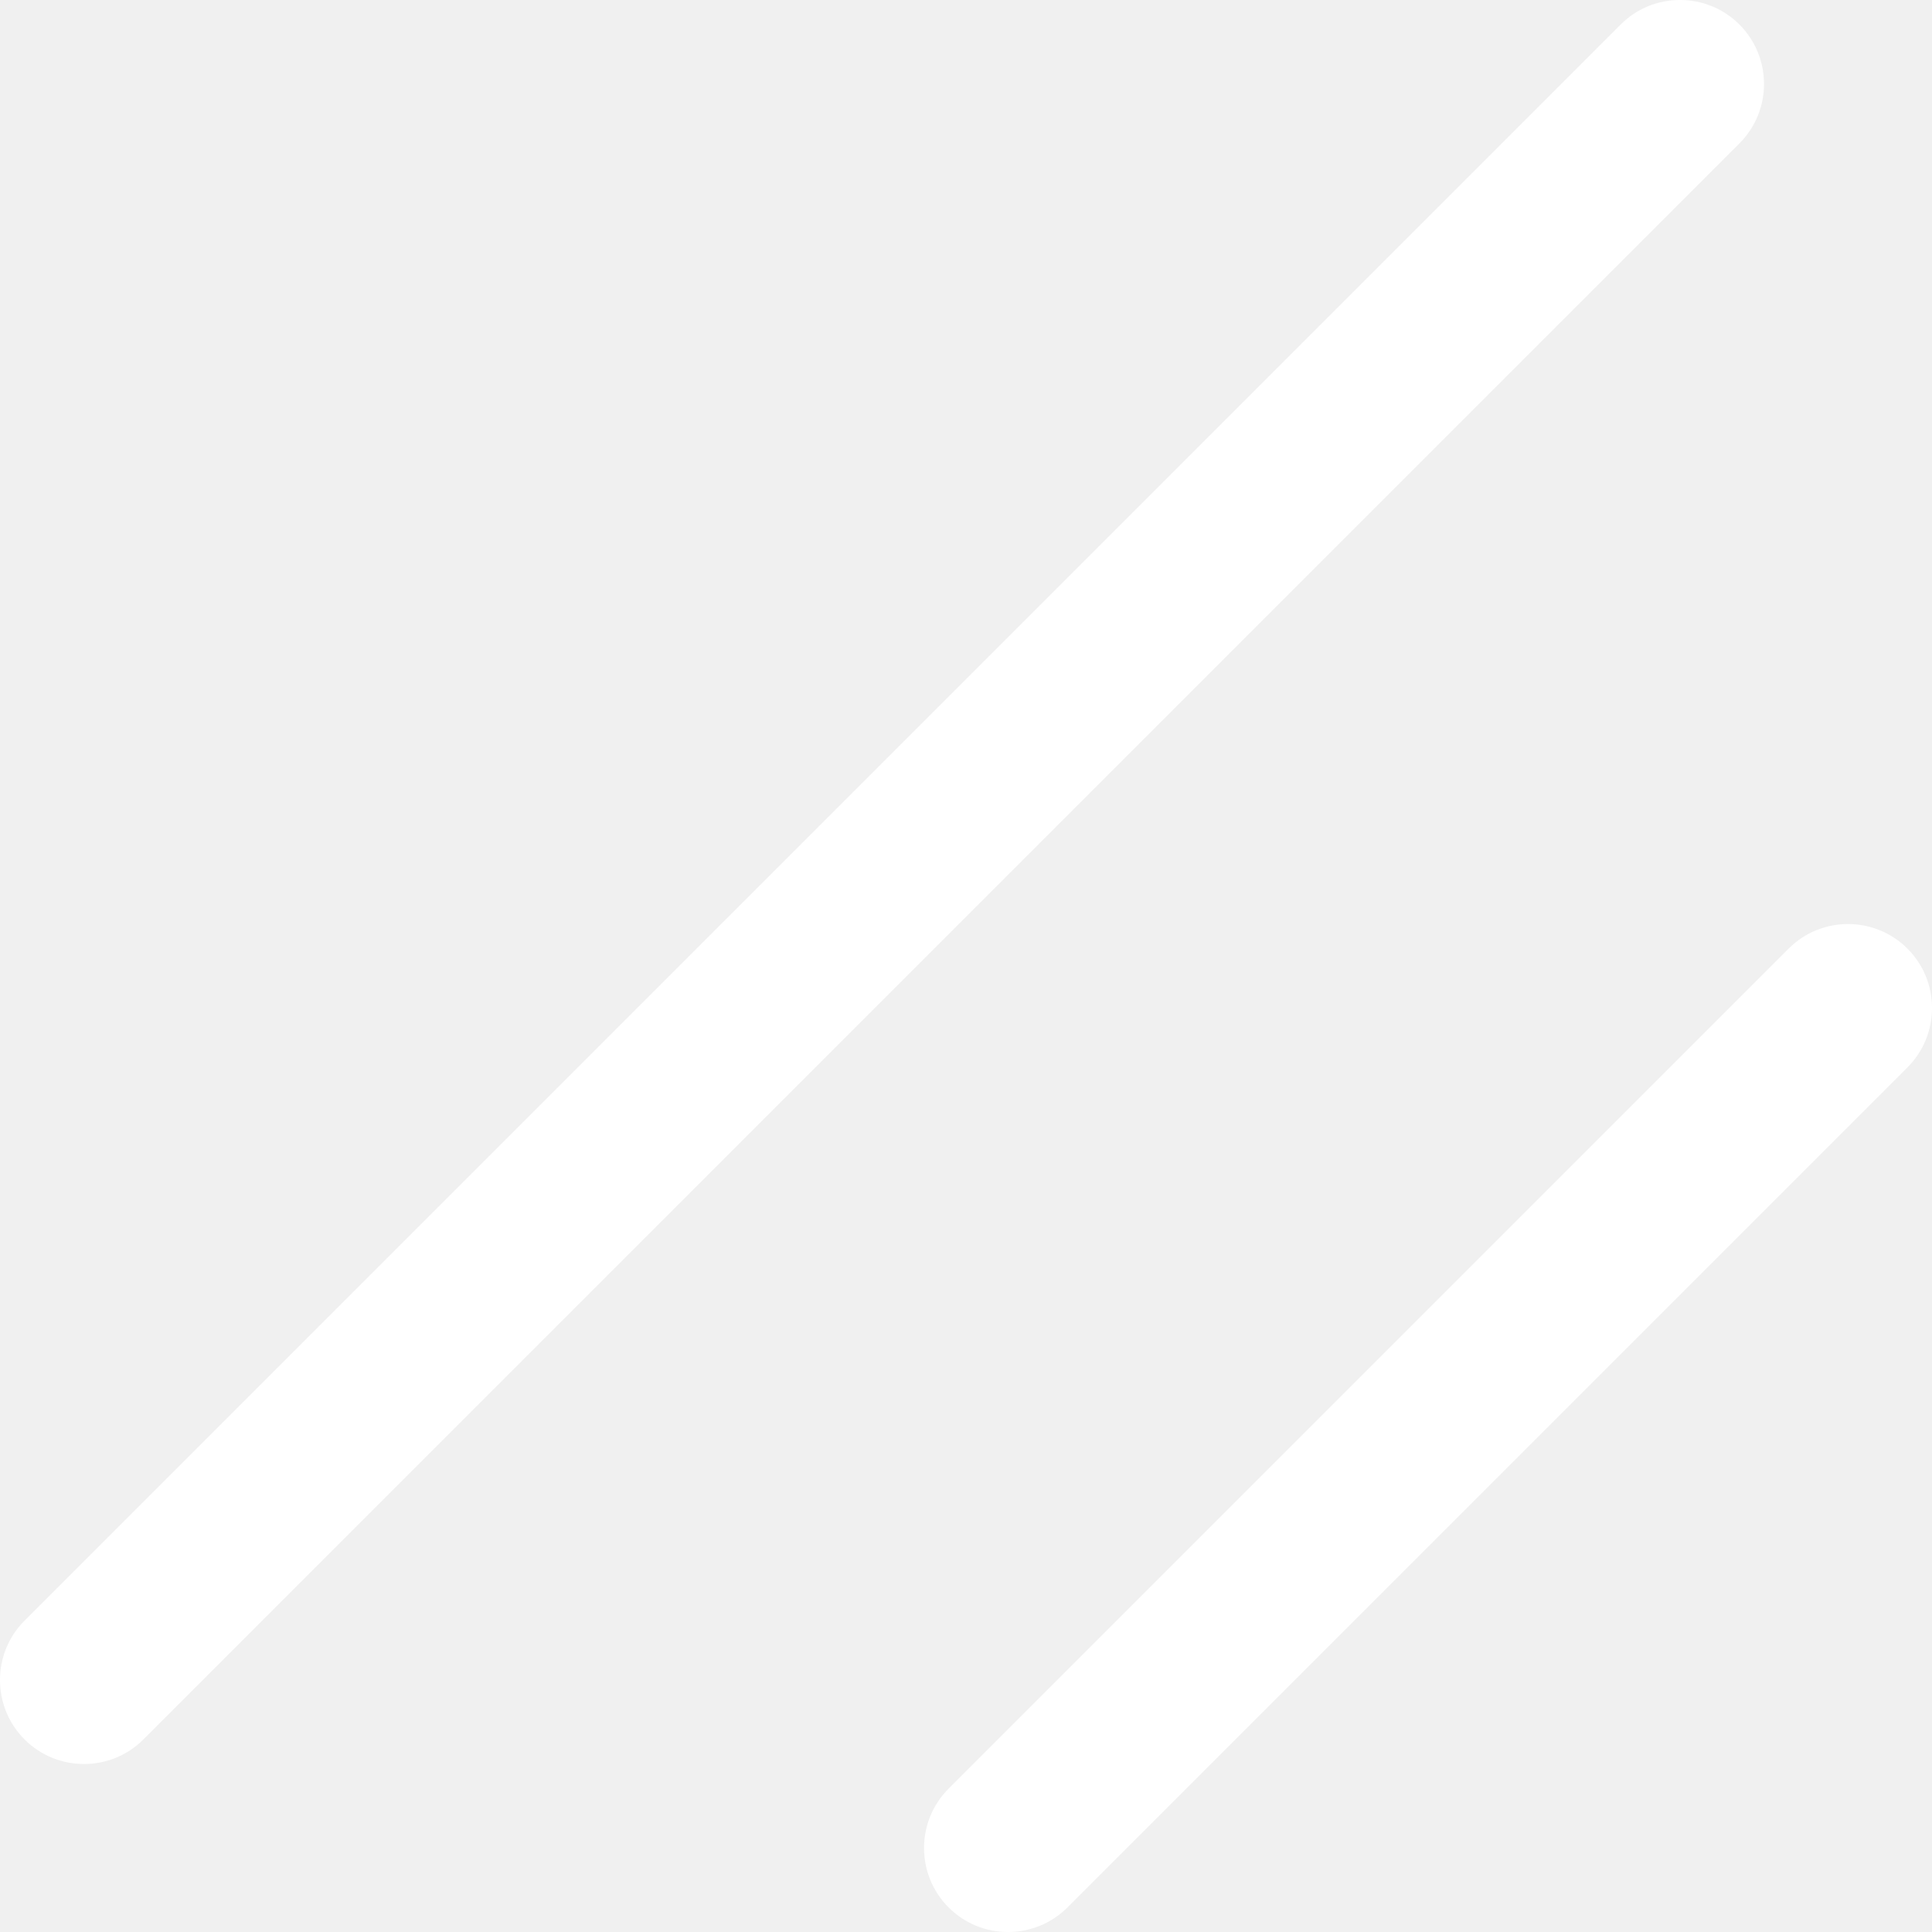
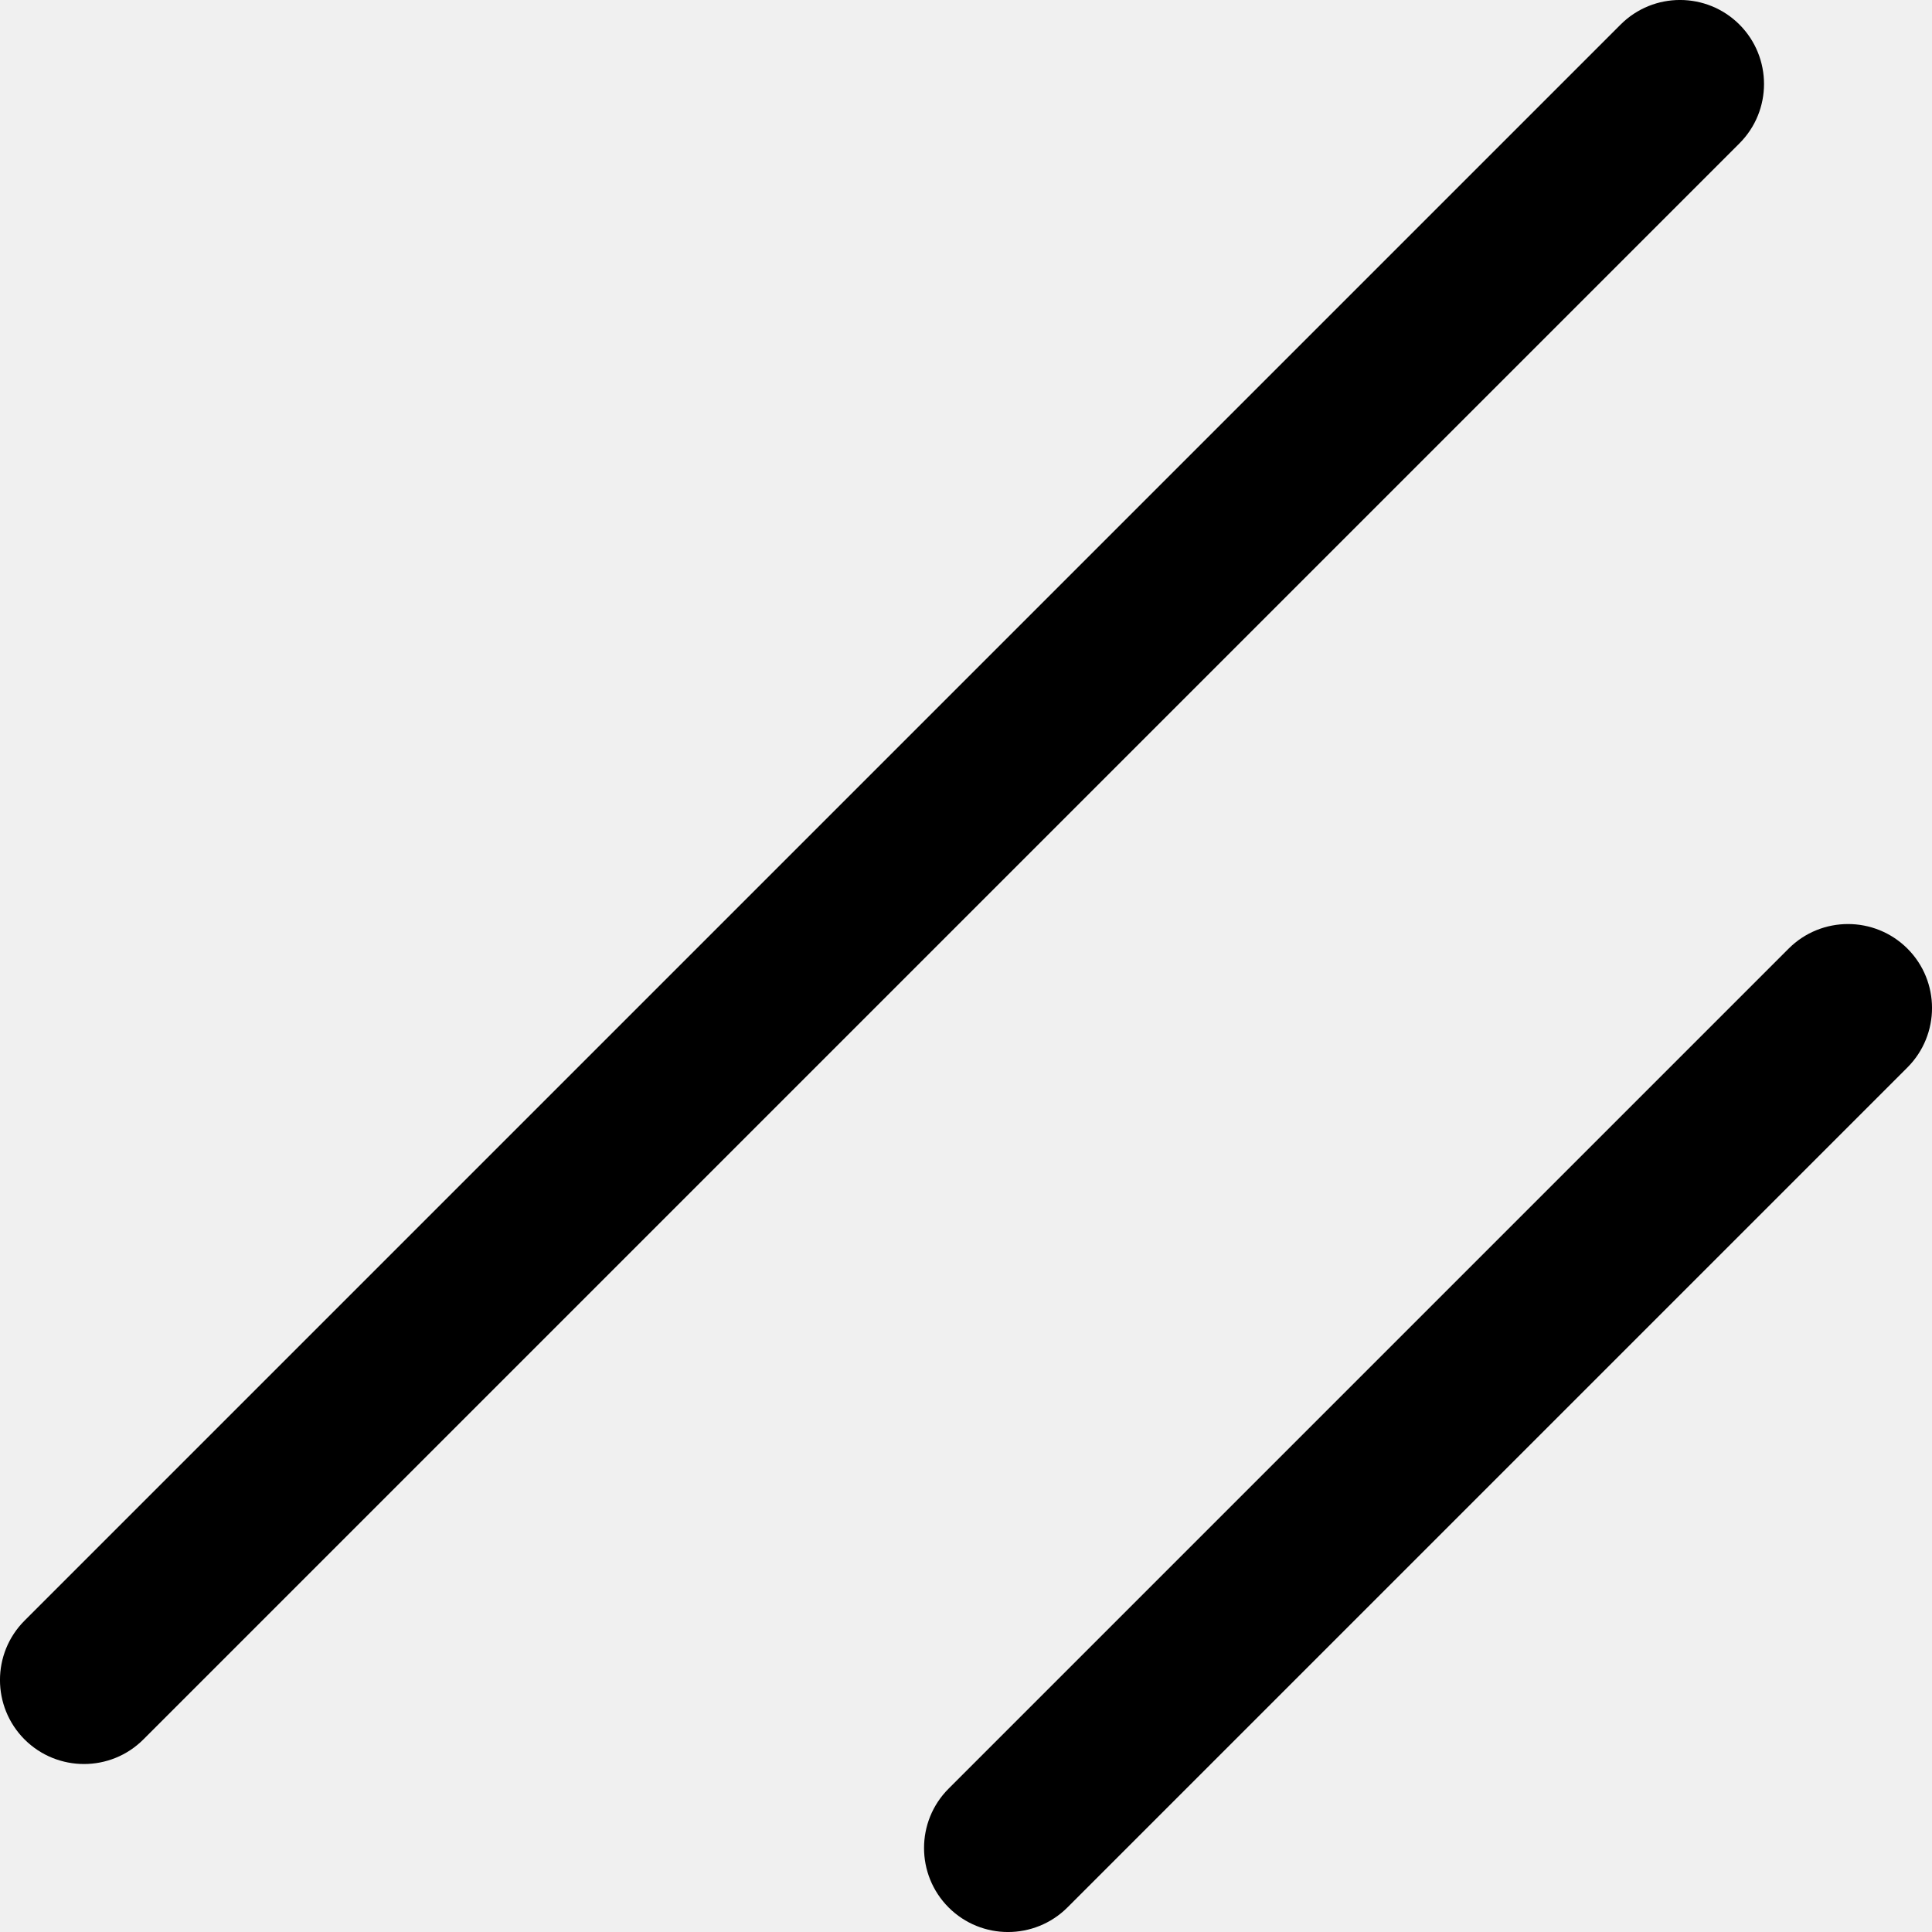
- <svg xmlns="http://www.w3.org/2000/svg" fill="#FFFFFF" role="img" viewBox="0 0 24 24">
+ <svg xmlns="http://www.w3.org/2000/svg" fill="#000000" role="img" viewBox="0 0 24 24">
  <path d="M22.219 11.784 11.784 22.219c-.407.407-.407 1.068 0 1.476.407.407 1.068.407 1.476 0L23.695 13.26c.407-.408.407-1.069 0-1.476-.408-.407-1.069-.407-1.476 0ZM20.132.305.305 20.132c-.407.407-.407 1.068 0 1.476.408.407 1.069.407 1.476 0L21.608 1.781c.407-.407.407-1.068 0-1.476-.408-.407-1.069-.407-1.476 0Z" />
</svg>
